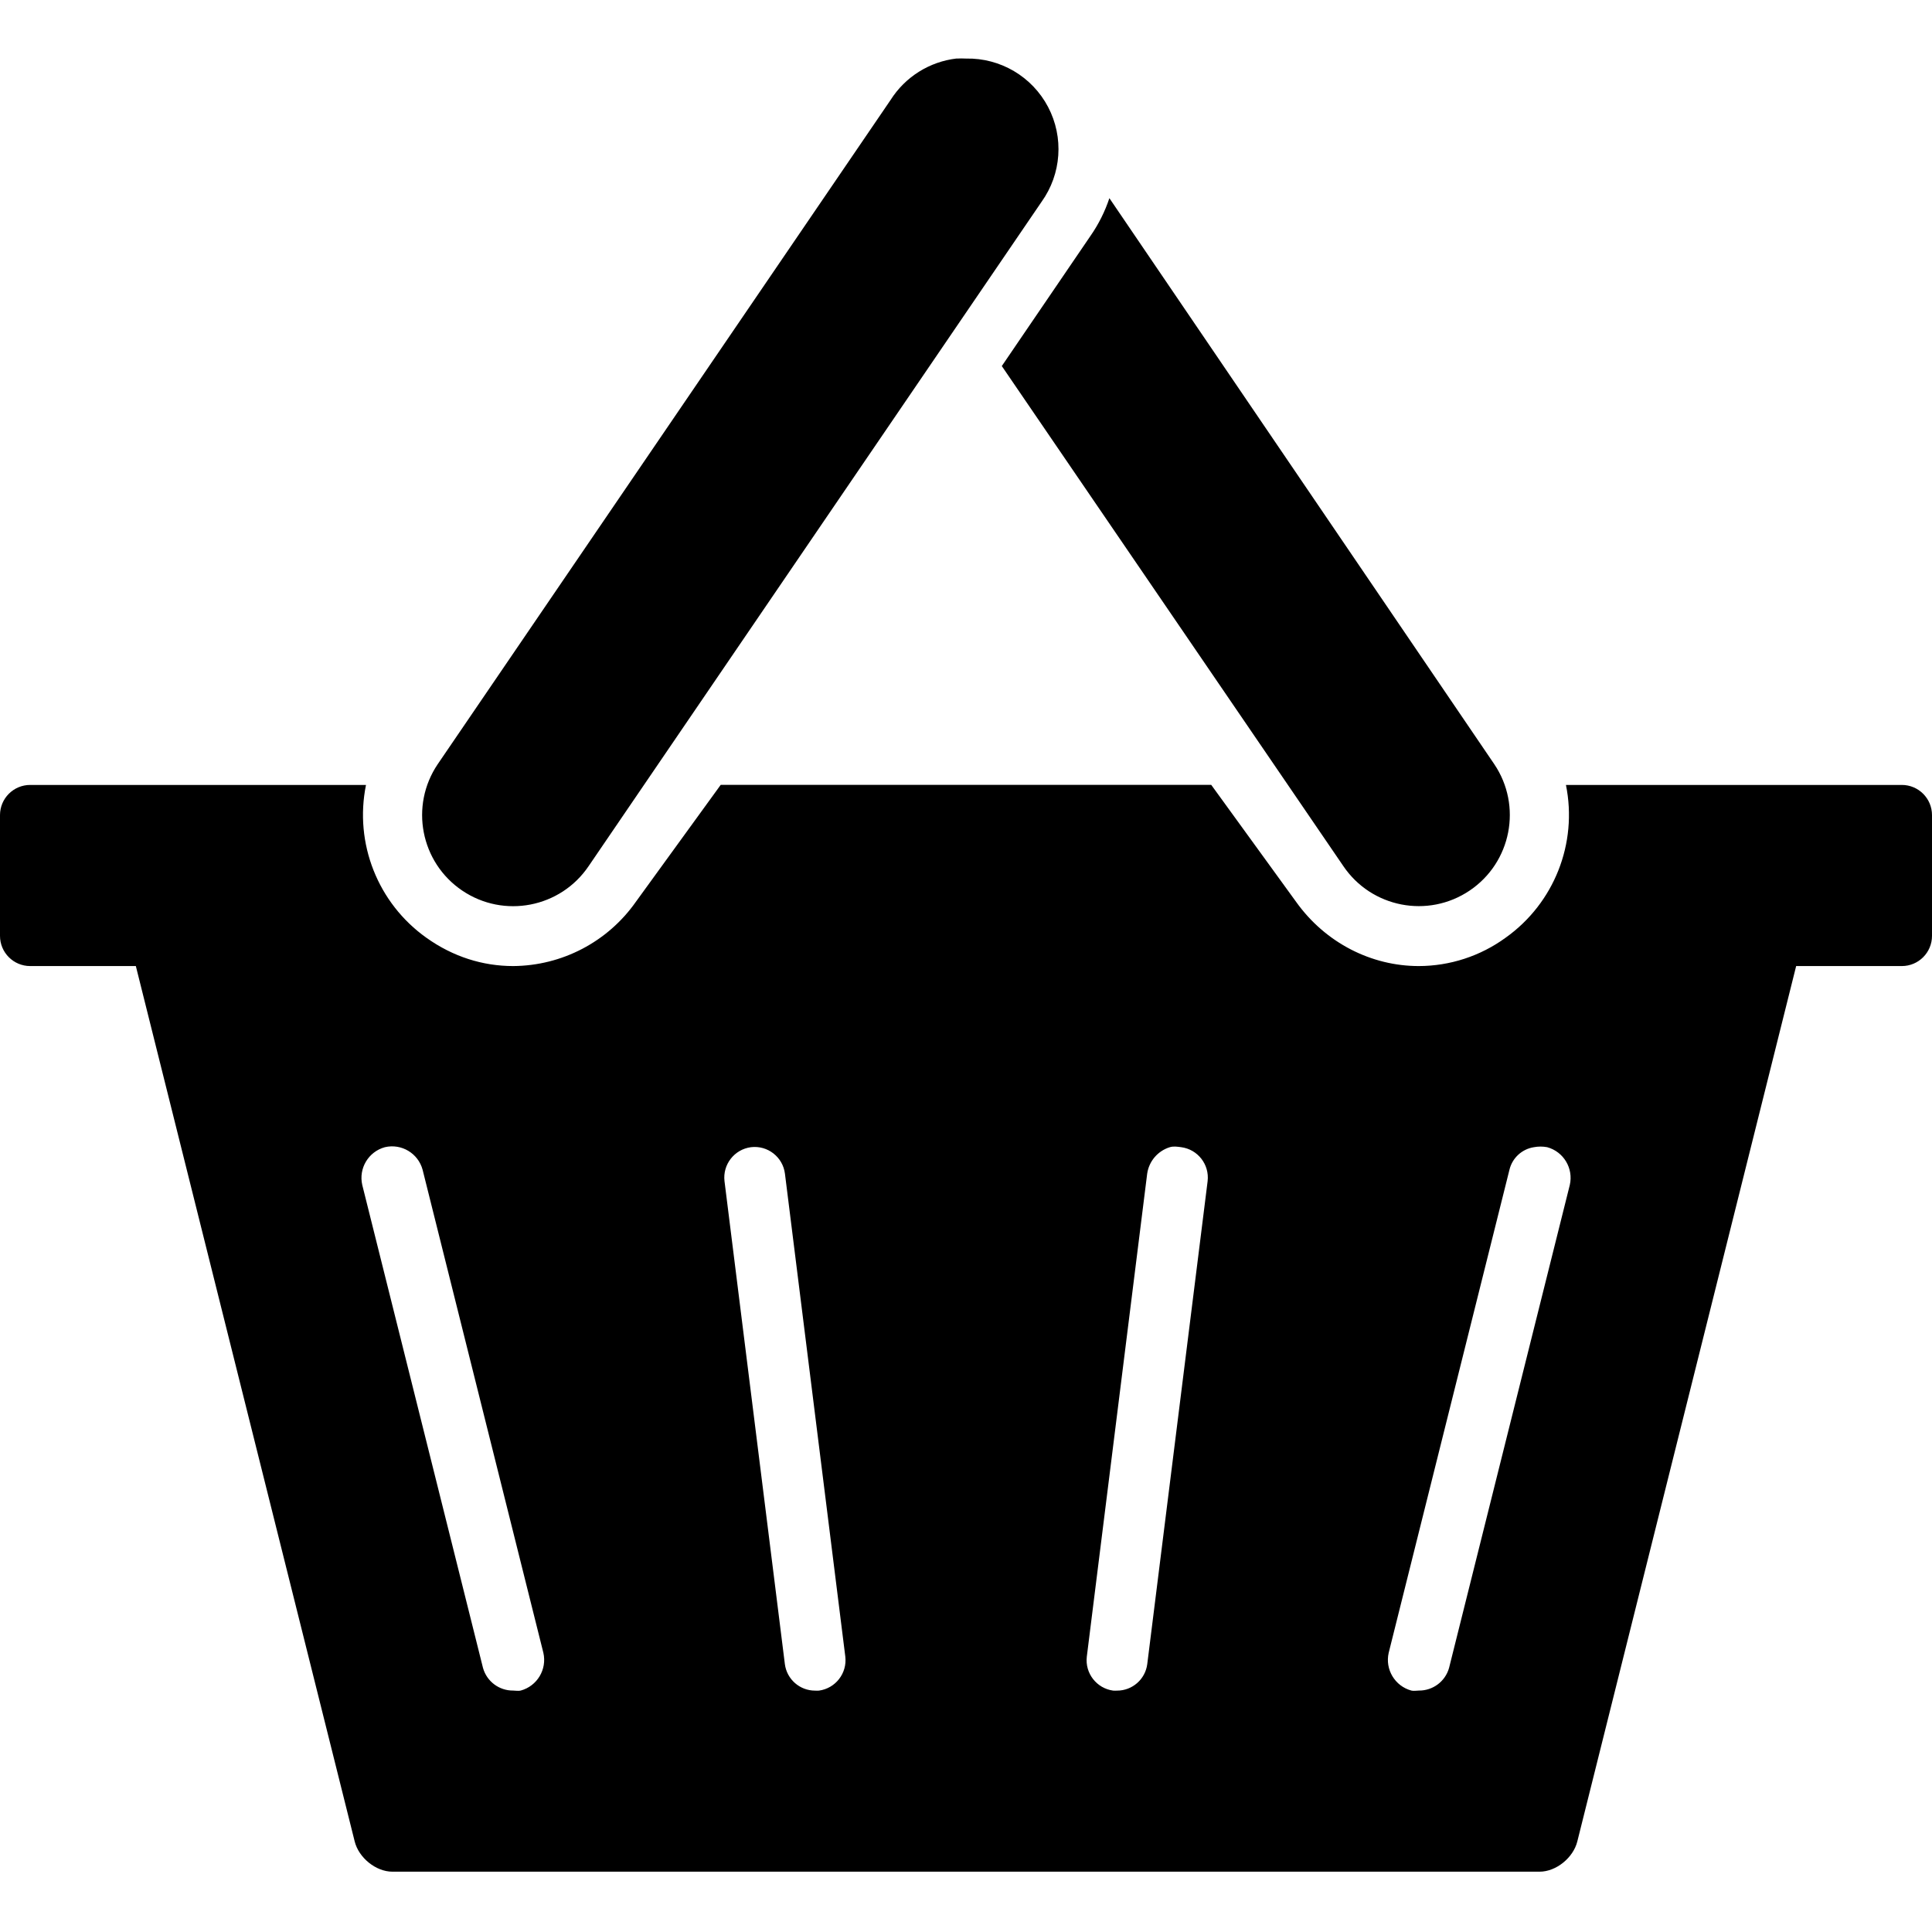
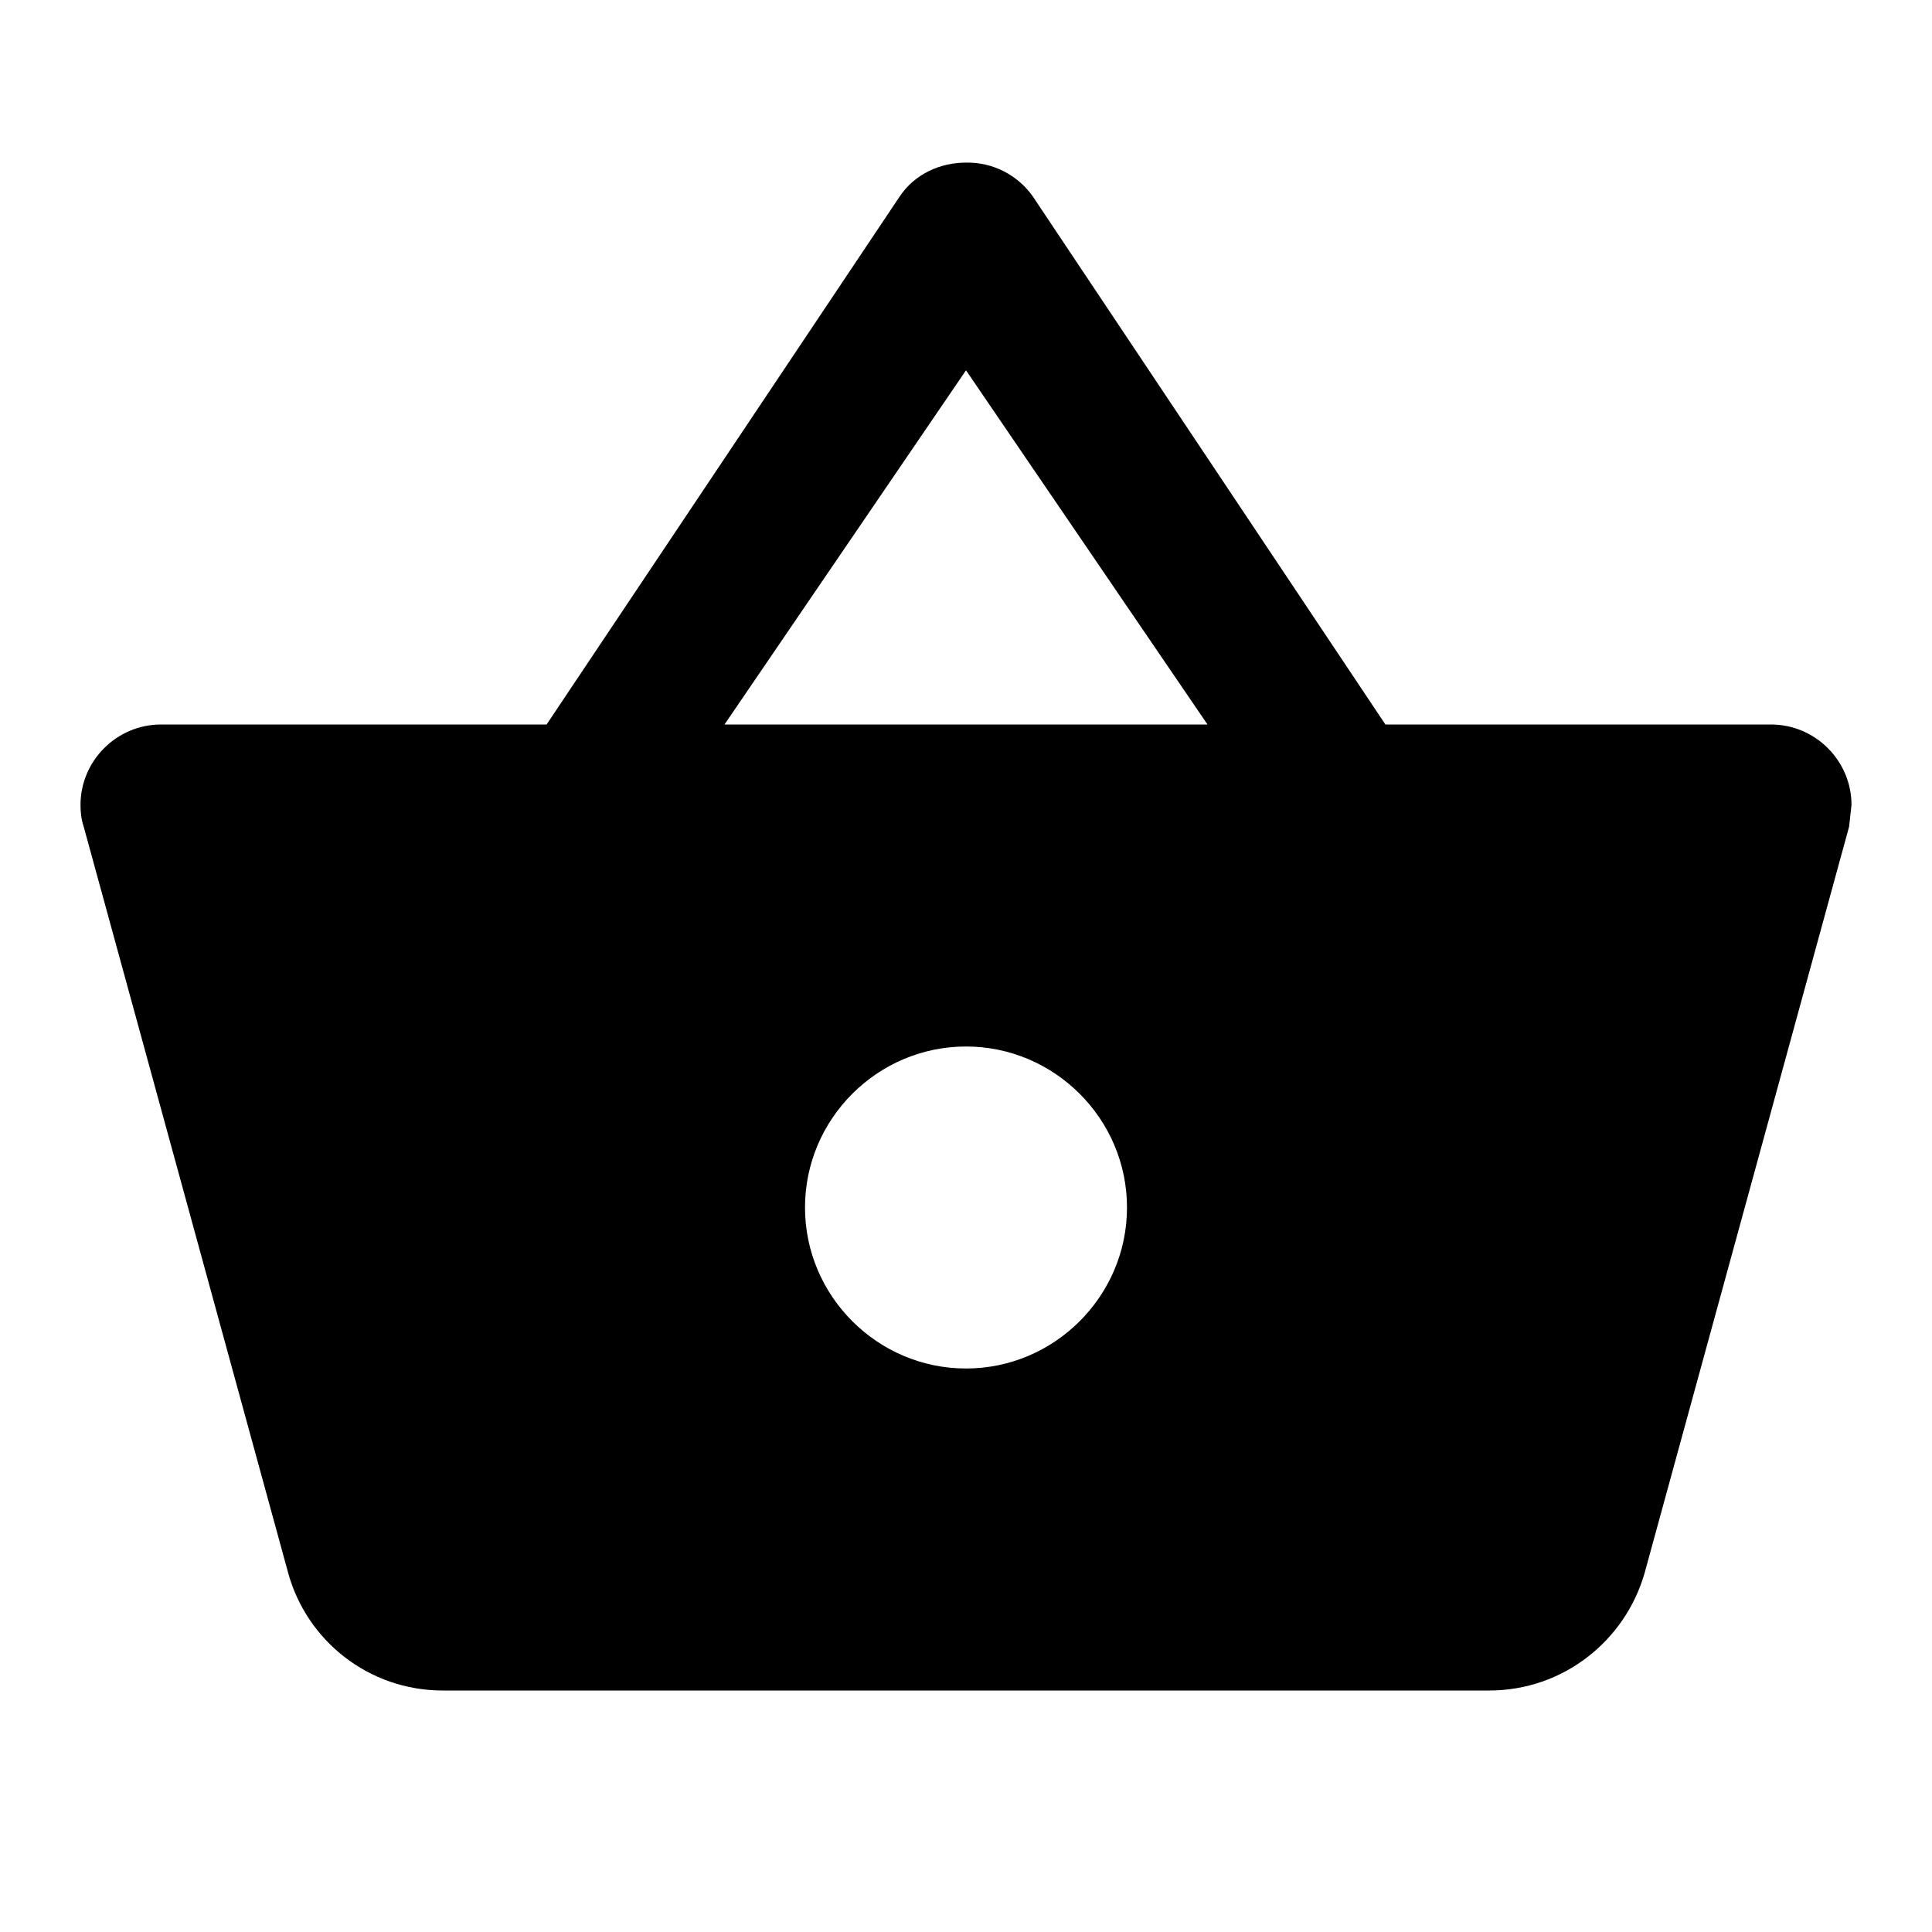
- <svg xmlns="http://www.w3.org/2000/svg" data-icon="basket" data-container-transform="translate(0 1)" viewBox="0 0 32 32" class="v-icon">
-   <path d="M15.844.969a1.5 1.5 0 0 0-1.094.688l-7.5 11a1.508 1.508 0 1 0 2.5 1.688l7.5-11A1.5 1.5 0 0 0 16 .97a1.5 1.5 0 0 0-.156 0zm2.531 2.313a2.44 2.44 0 0 1-.313.625l-1.469 2.156 5.656 8.281a1.508 1.508 0 1 0 2.5-1.688l-6.375-9.375zM.5 13.001a.5.5 0 0 0-.5.5v2a.5.5 0 0 0 .5.5h1.75l3.625 14.5c.067.268.349.5.625.5h19c.276 0 .558-.232.625-.5l3.625-14.5h1.75a.5.5 0 0 0 .5-.5v-2a.5.5 0 0 0-.5-.5h-5.563a2.496 2.496 0 0 1-1 2.531 2.45 2.45 0 0 1-1.438.469c-.78 0-1.543-.38-2.031-1.063L20.062 13h-8.125l-1.406 1.938A2.503 2.503 0 0 1 8.5 16.001c-.503 0-.997-.154-1.438-.469a2.497 2.497 0 0 1-1-2.531H.499zm5.875 6a.524.524 0 0 1 .625.375l2 8a.527.527 0 0 1-.375.625c-.04.01-.084 0-.125 0a.513.513 0 0 1-.5-.375l-2-8a.527.527 0 0 1 .375-.625zm6.063 0a.506.506 0 0 1 .563.438l1 8a.508.508 0 0 1-.438.563c-.021.002-.041 0-.063 0a.504.504 0 0 1-.5-.438l-1-8a.508.508 0 0 1 .438-.563zm6.938 0c.063-.018.119-.009.188 0a.508.508 0 0 1 .438.563l-1 8a.504.504 0 0 1-.5.438c-.021 0-.041.002-.063 0a.508.508 0 0 1-.438-.563l1-8a.54.54 0 0 1 .375-.438zm6.031 0a.597.597 0 0 1 .219 0 .527.527 0 0 1 .375.625l-2 8a.514.514 0 0 1-.5.375c-.04 0-.084.01-.125 0a.527.527 0 0 1-.375-.625l2-8a.495.495 0 0 1 .406-.375z" />
+ <svg xmlns="http://www.w3.org/2000/svg" viewBox="0 0 24 24" class="v-icon">
+   <path d="M17.21 9l-4.38-6.56a.993.993 0 0 0-.83-.42c-.32 0-.64.14-.83.43L6.79 9H2c-.55 0-1 .45-1 1 0 .09.01.18.04.27l2.54 9.27c.23.84 1 1.46 1.92 1.46h13c.92 0 1.69-.62 1.93-1.46l2.54-9.27L23 10c0-.55-.45-1-1-1h-4.79zM9 9l3-4.4L15 9H9zm3 8c-1.1 0-2-.9-2-2s.9-2 2-2 2 .9 2 2-.9 2-2 2z" />
</svg>
